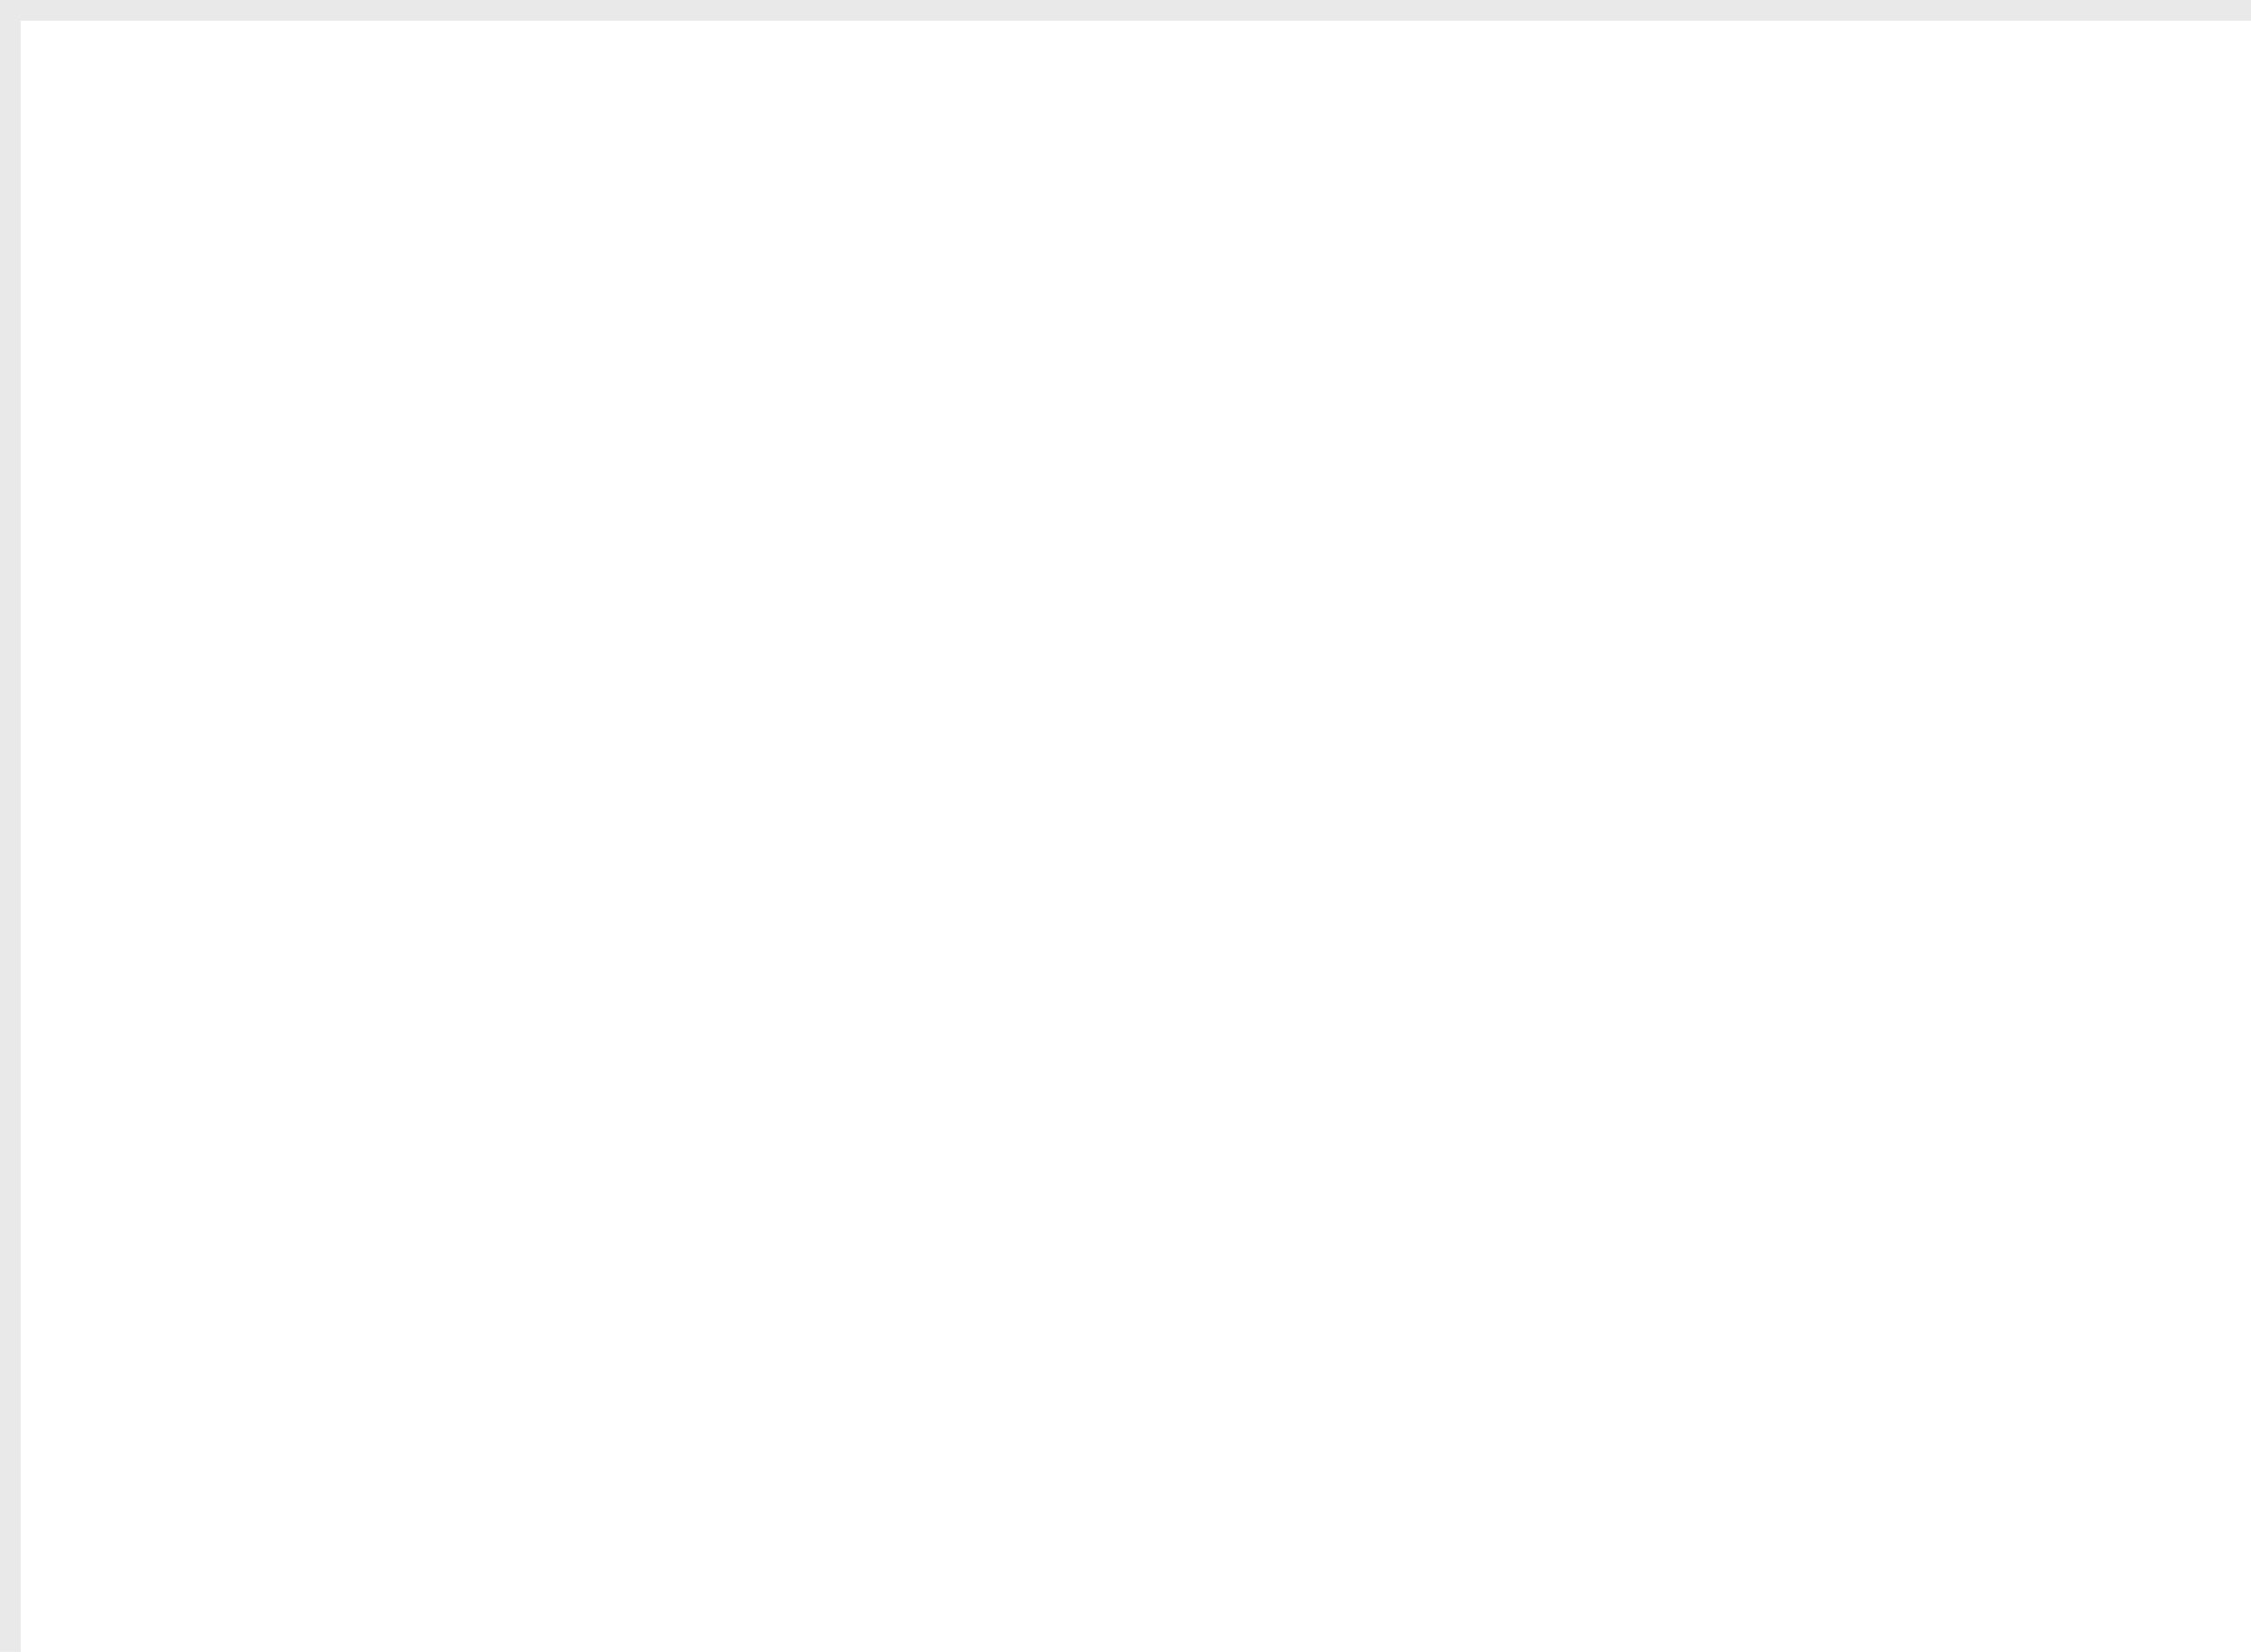
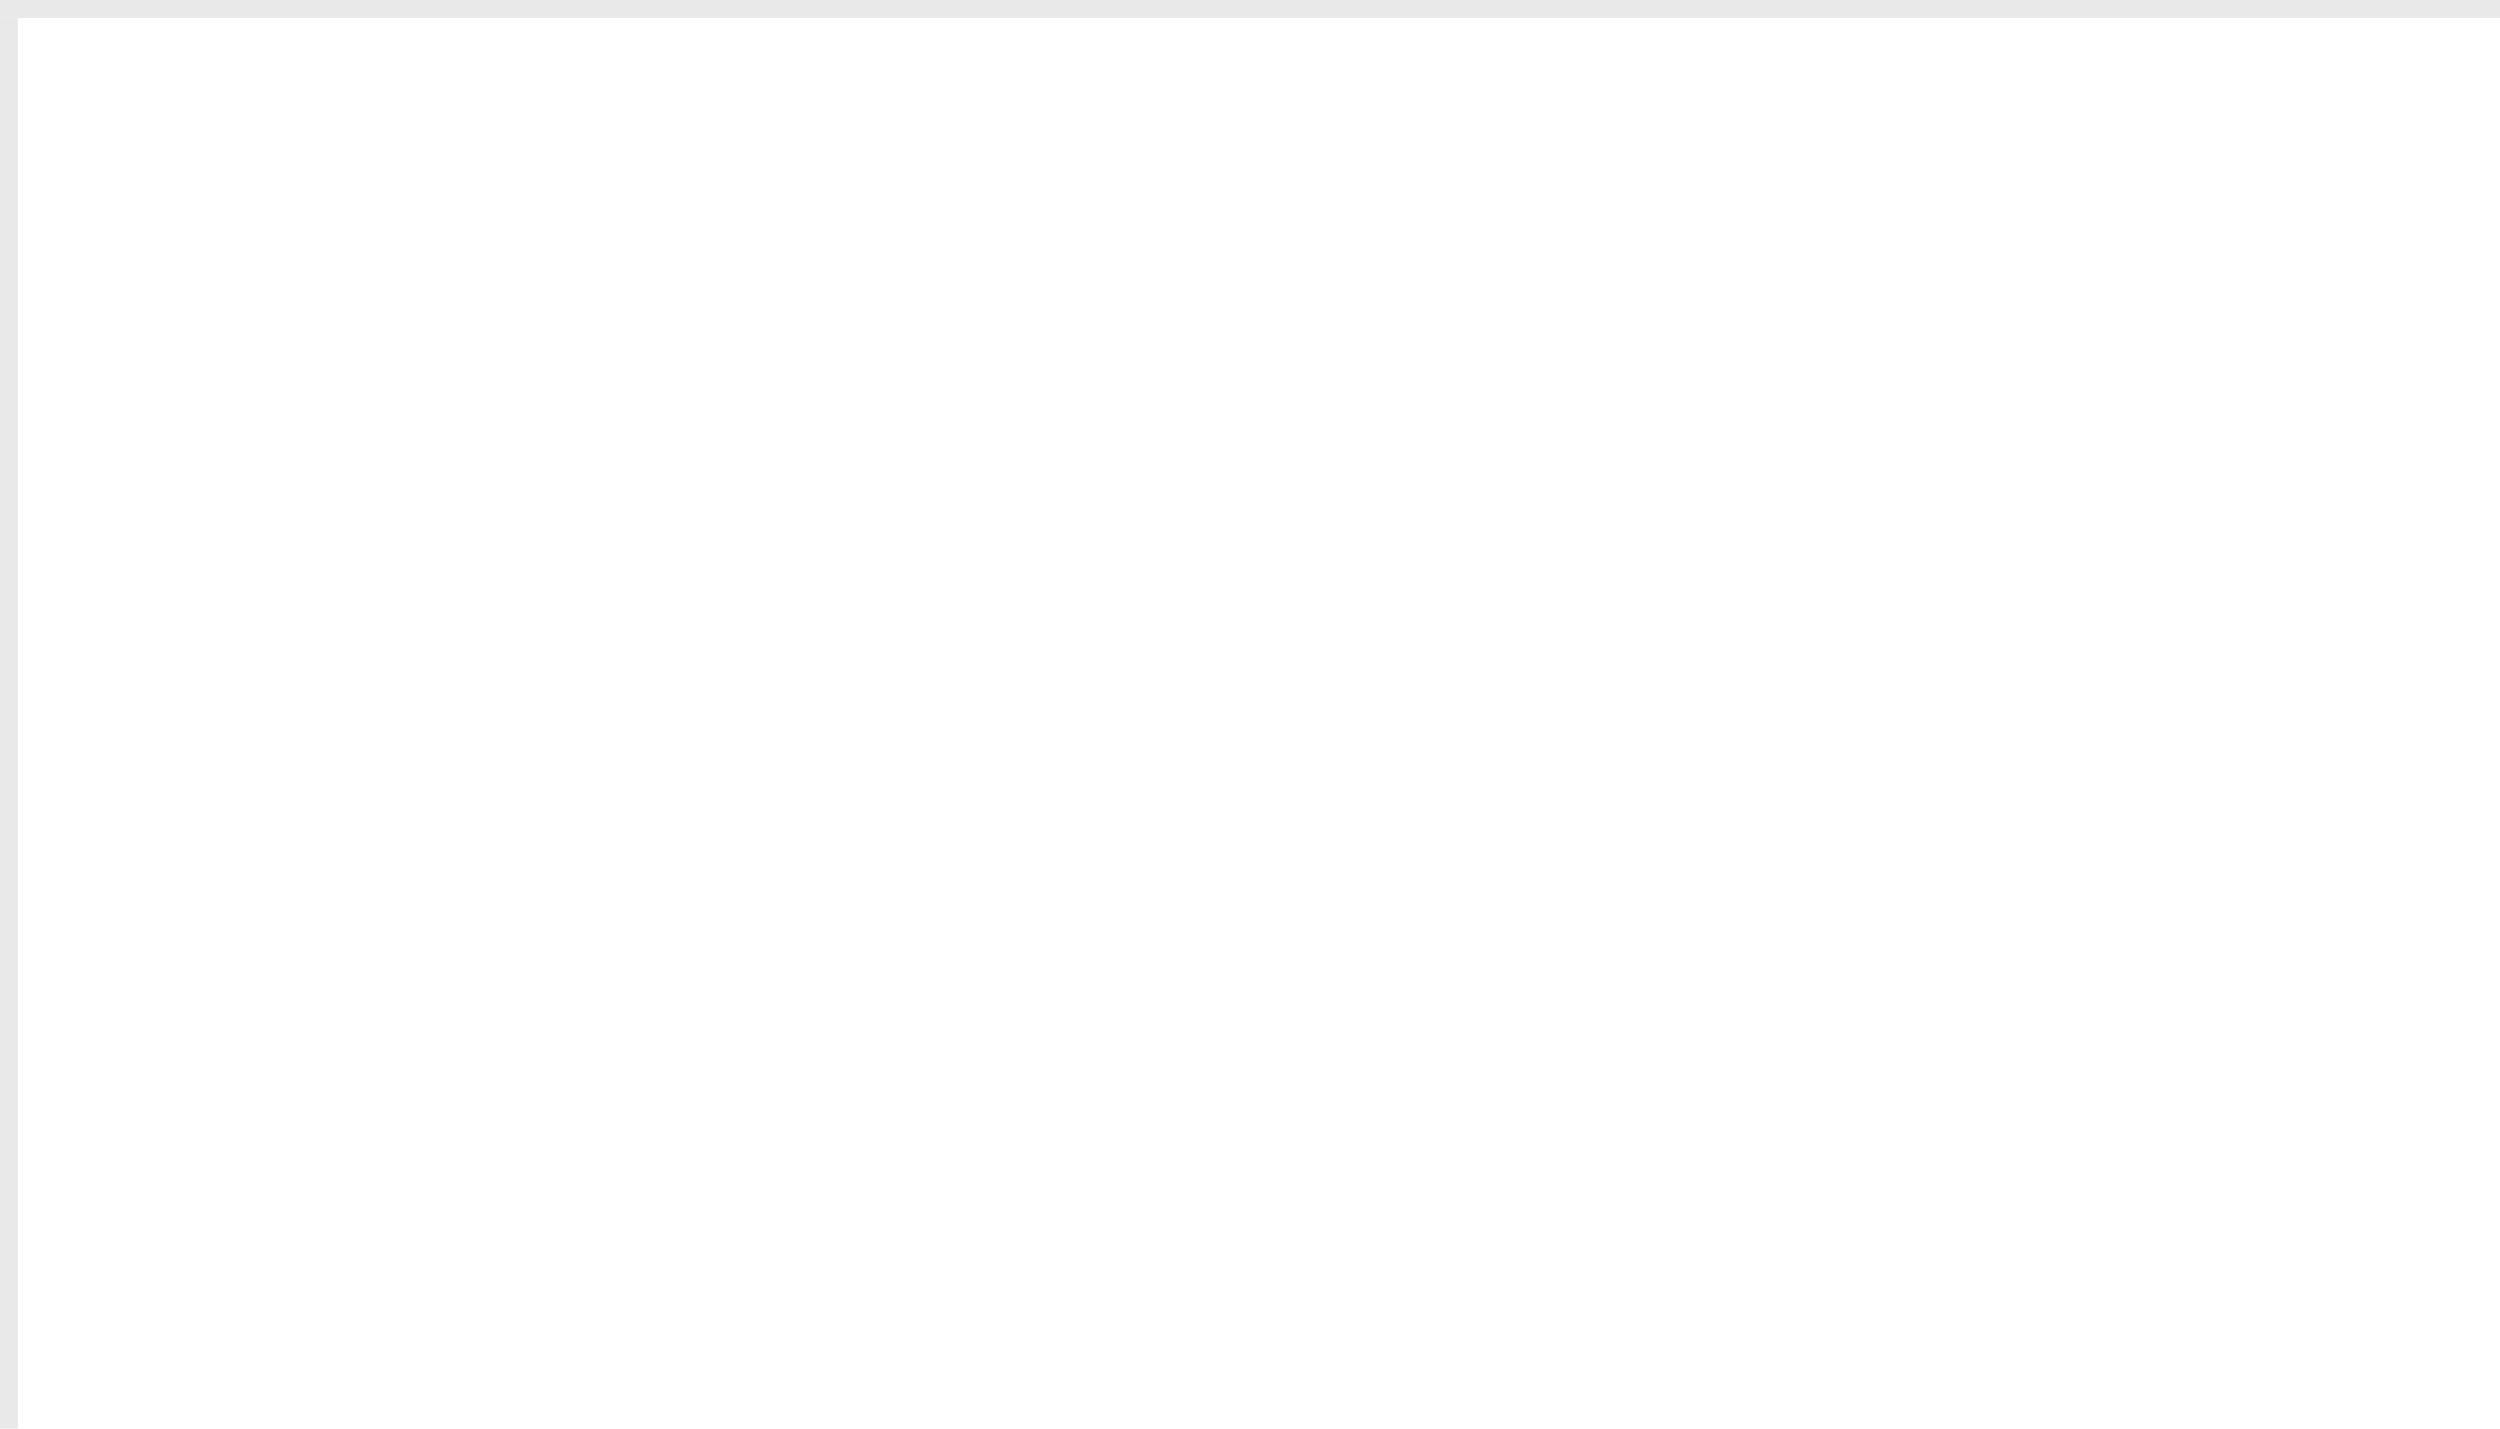
- <svg xmlns="http://www.w3.org/2000/svg" version="1.1" width="109px" height="80px" viewBox="687 57 109 80">
-   <path d="M 1 1  L 109 1  L 109 80  L 1 80  L 1 1  Z " fill-rule="nonzero" fill="rgba(249, 249, 249, 0)" stroke="none" transform="matrix(1 0 0 1 687 57 )" class="fill" />
-   <path d="M 0.5 1  L 0.5 80  " stroke-width="1" stroke-dasharray="0" stroke="rgba(233, 233, 233, 1)" fill="none" transform="matrix(1 0 0 1 687 57 )" class="stroke" />
-   <path d="M 0 0.5  L 109 0.5  " stroke-width="1" stroke-dasharray="0" stroke="rgba(233, 233, 233, 1)" fill="none" transform="matrix(1 0 0 1 687 57 )" class="stroke" />
+ <svg xmlns="http://www.w3.org/2000/svg" version="1.1" width="140px" height="80px" viewBox="944 57 140 80">
+   <path d="M 1 1  L 140 1  L 140 80  L 1 80  L 1 1  Z " fill-rule="nonzero" fill="rgba(249, 249, 249, 0)" stroke="none" transform="matrix(1 0 0 1 944 57 )" class="fill" />
+   <path d="M 0.5 1  L 0.5 80  " stroke-width="1" stroke-dasharray="0" stroke="rgba(233, 233, 233, 1)" fill="none" transform="matrix(1 0 0 1 944 57 )" class="stroke" />
+   <path d="M 0 0.5  L 140 0.5  " stroke-width="1" stroke-dasharray="0" stroke="rgba(233, 233, 233, 1)" fill="none" transform="matrix(1 0 0 1 944 57 )" class="stroke" />
</svg>
